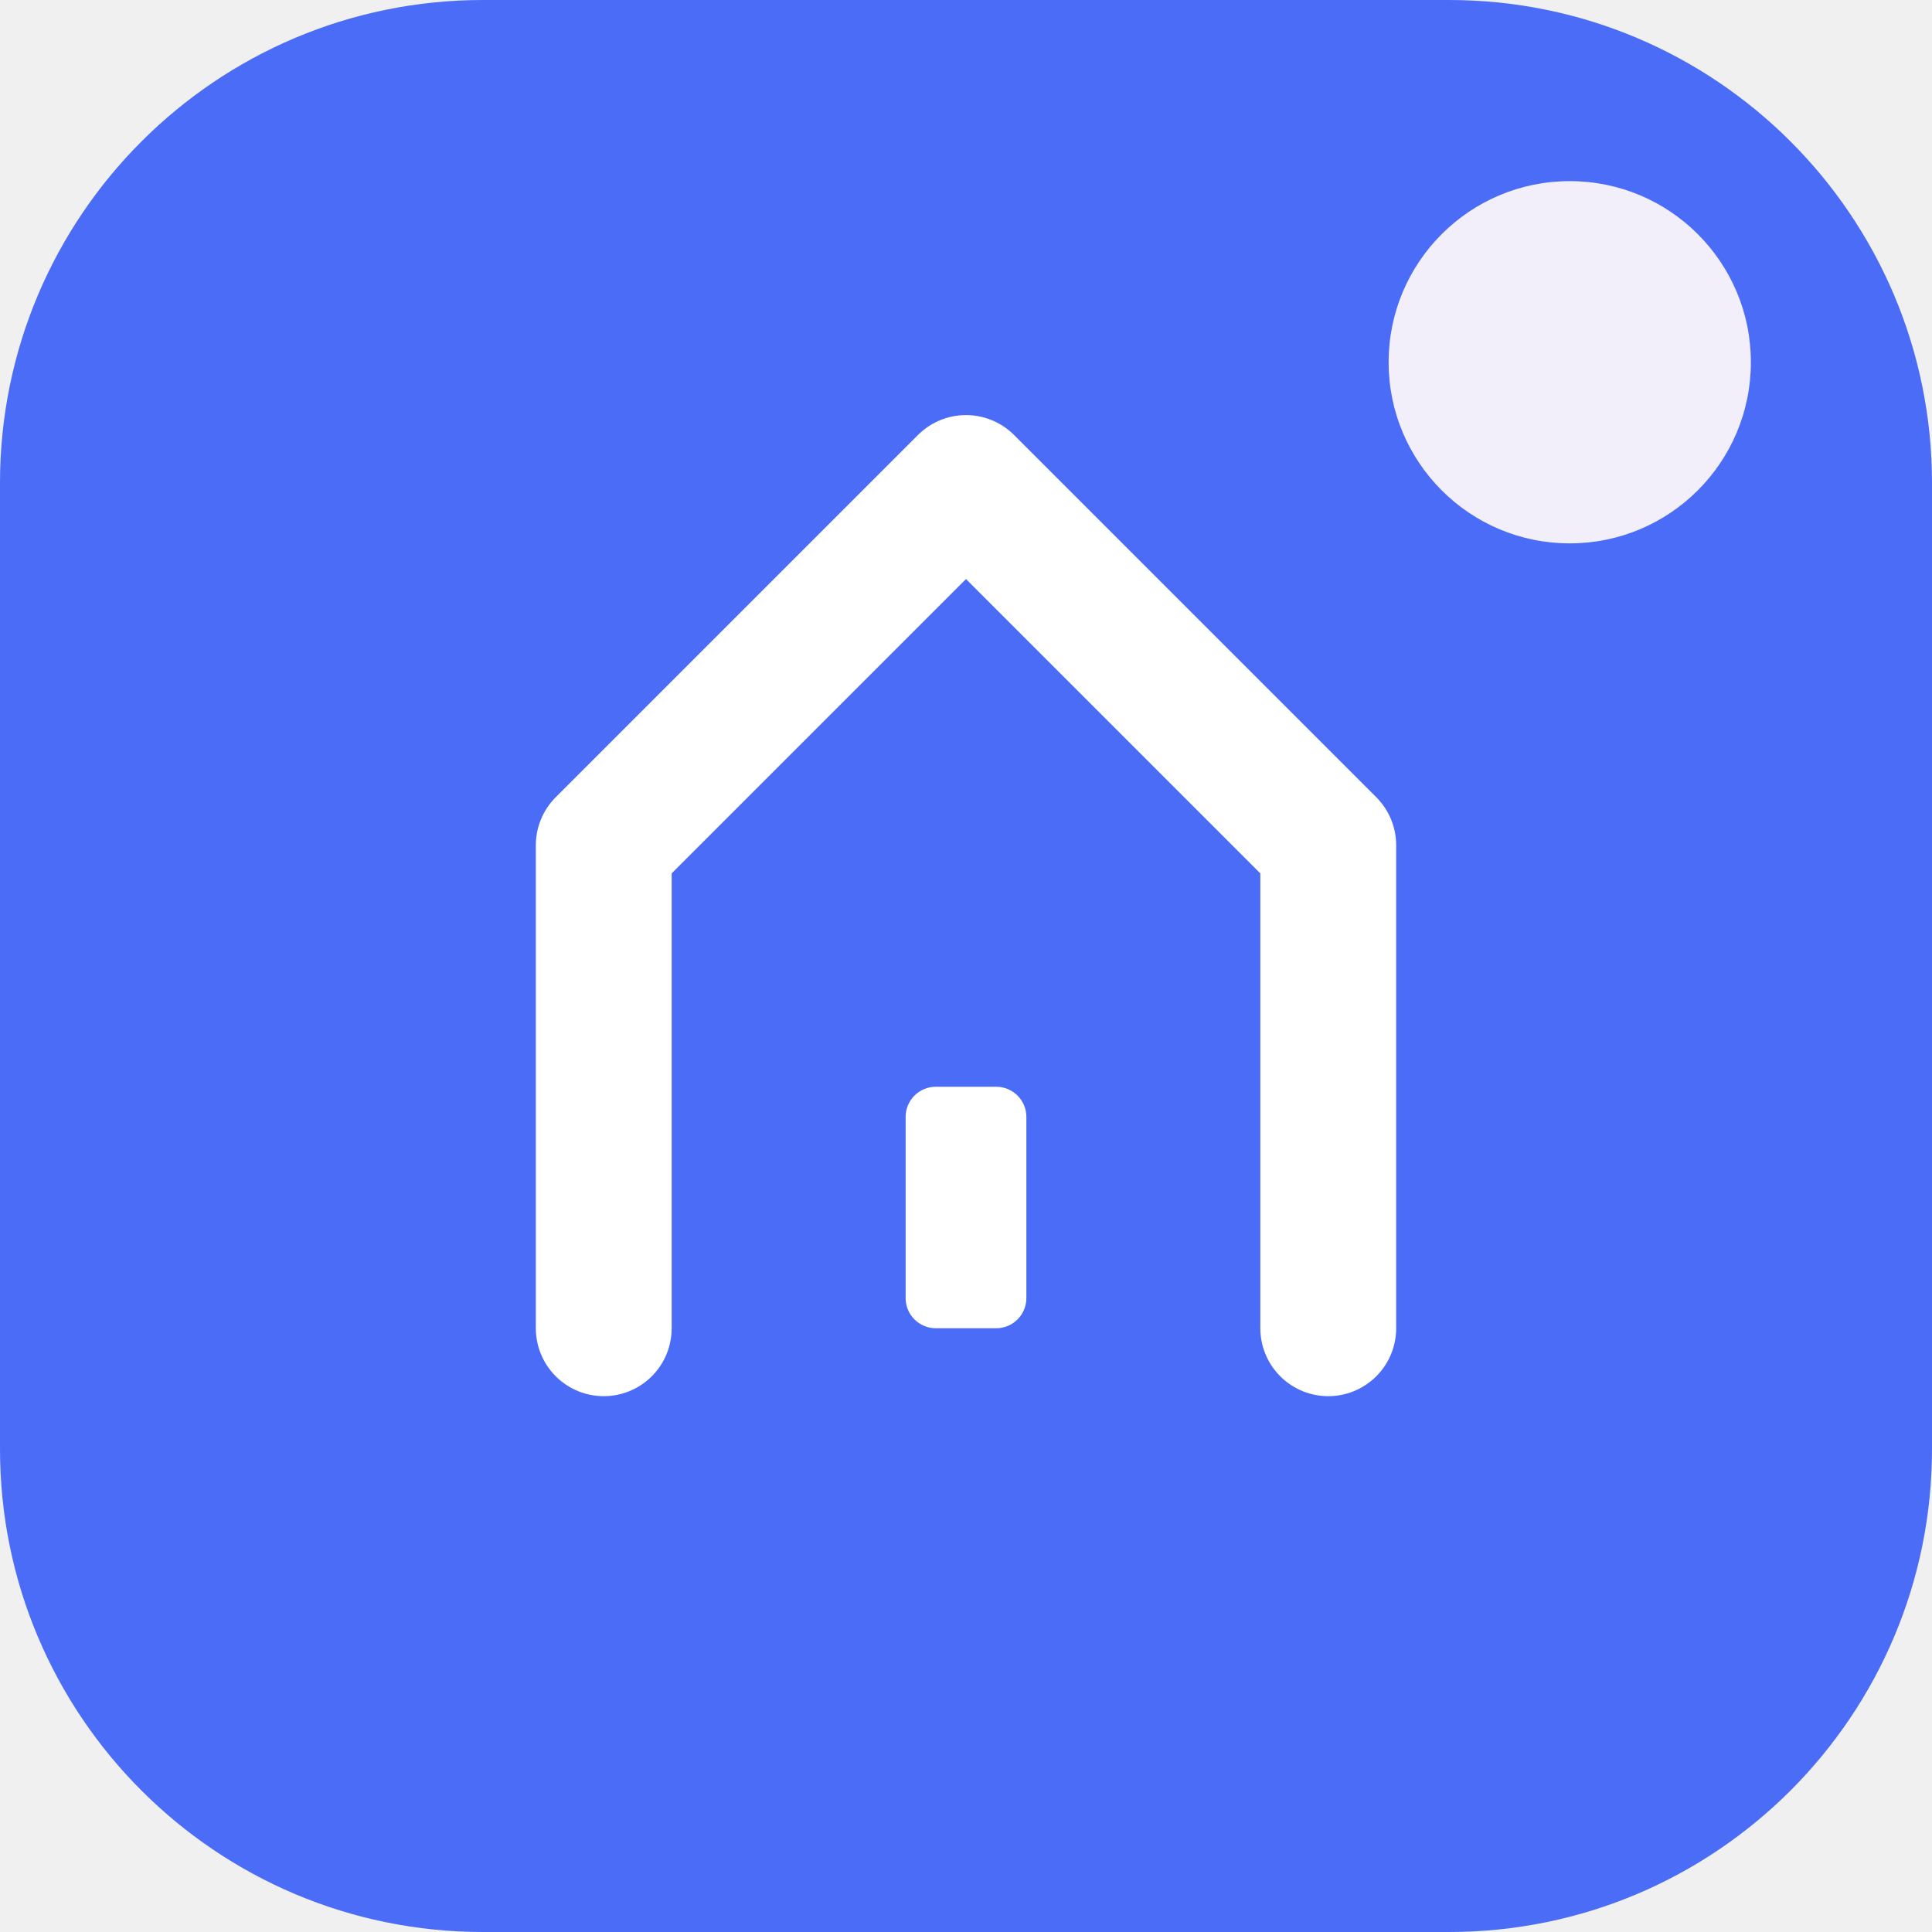
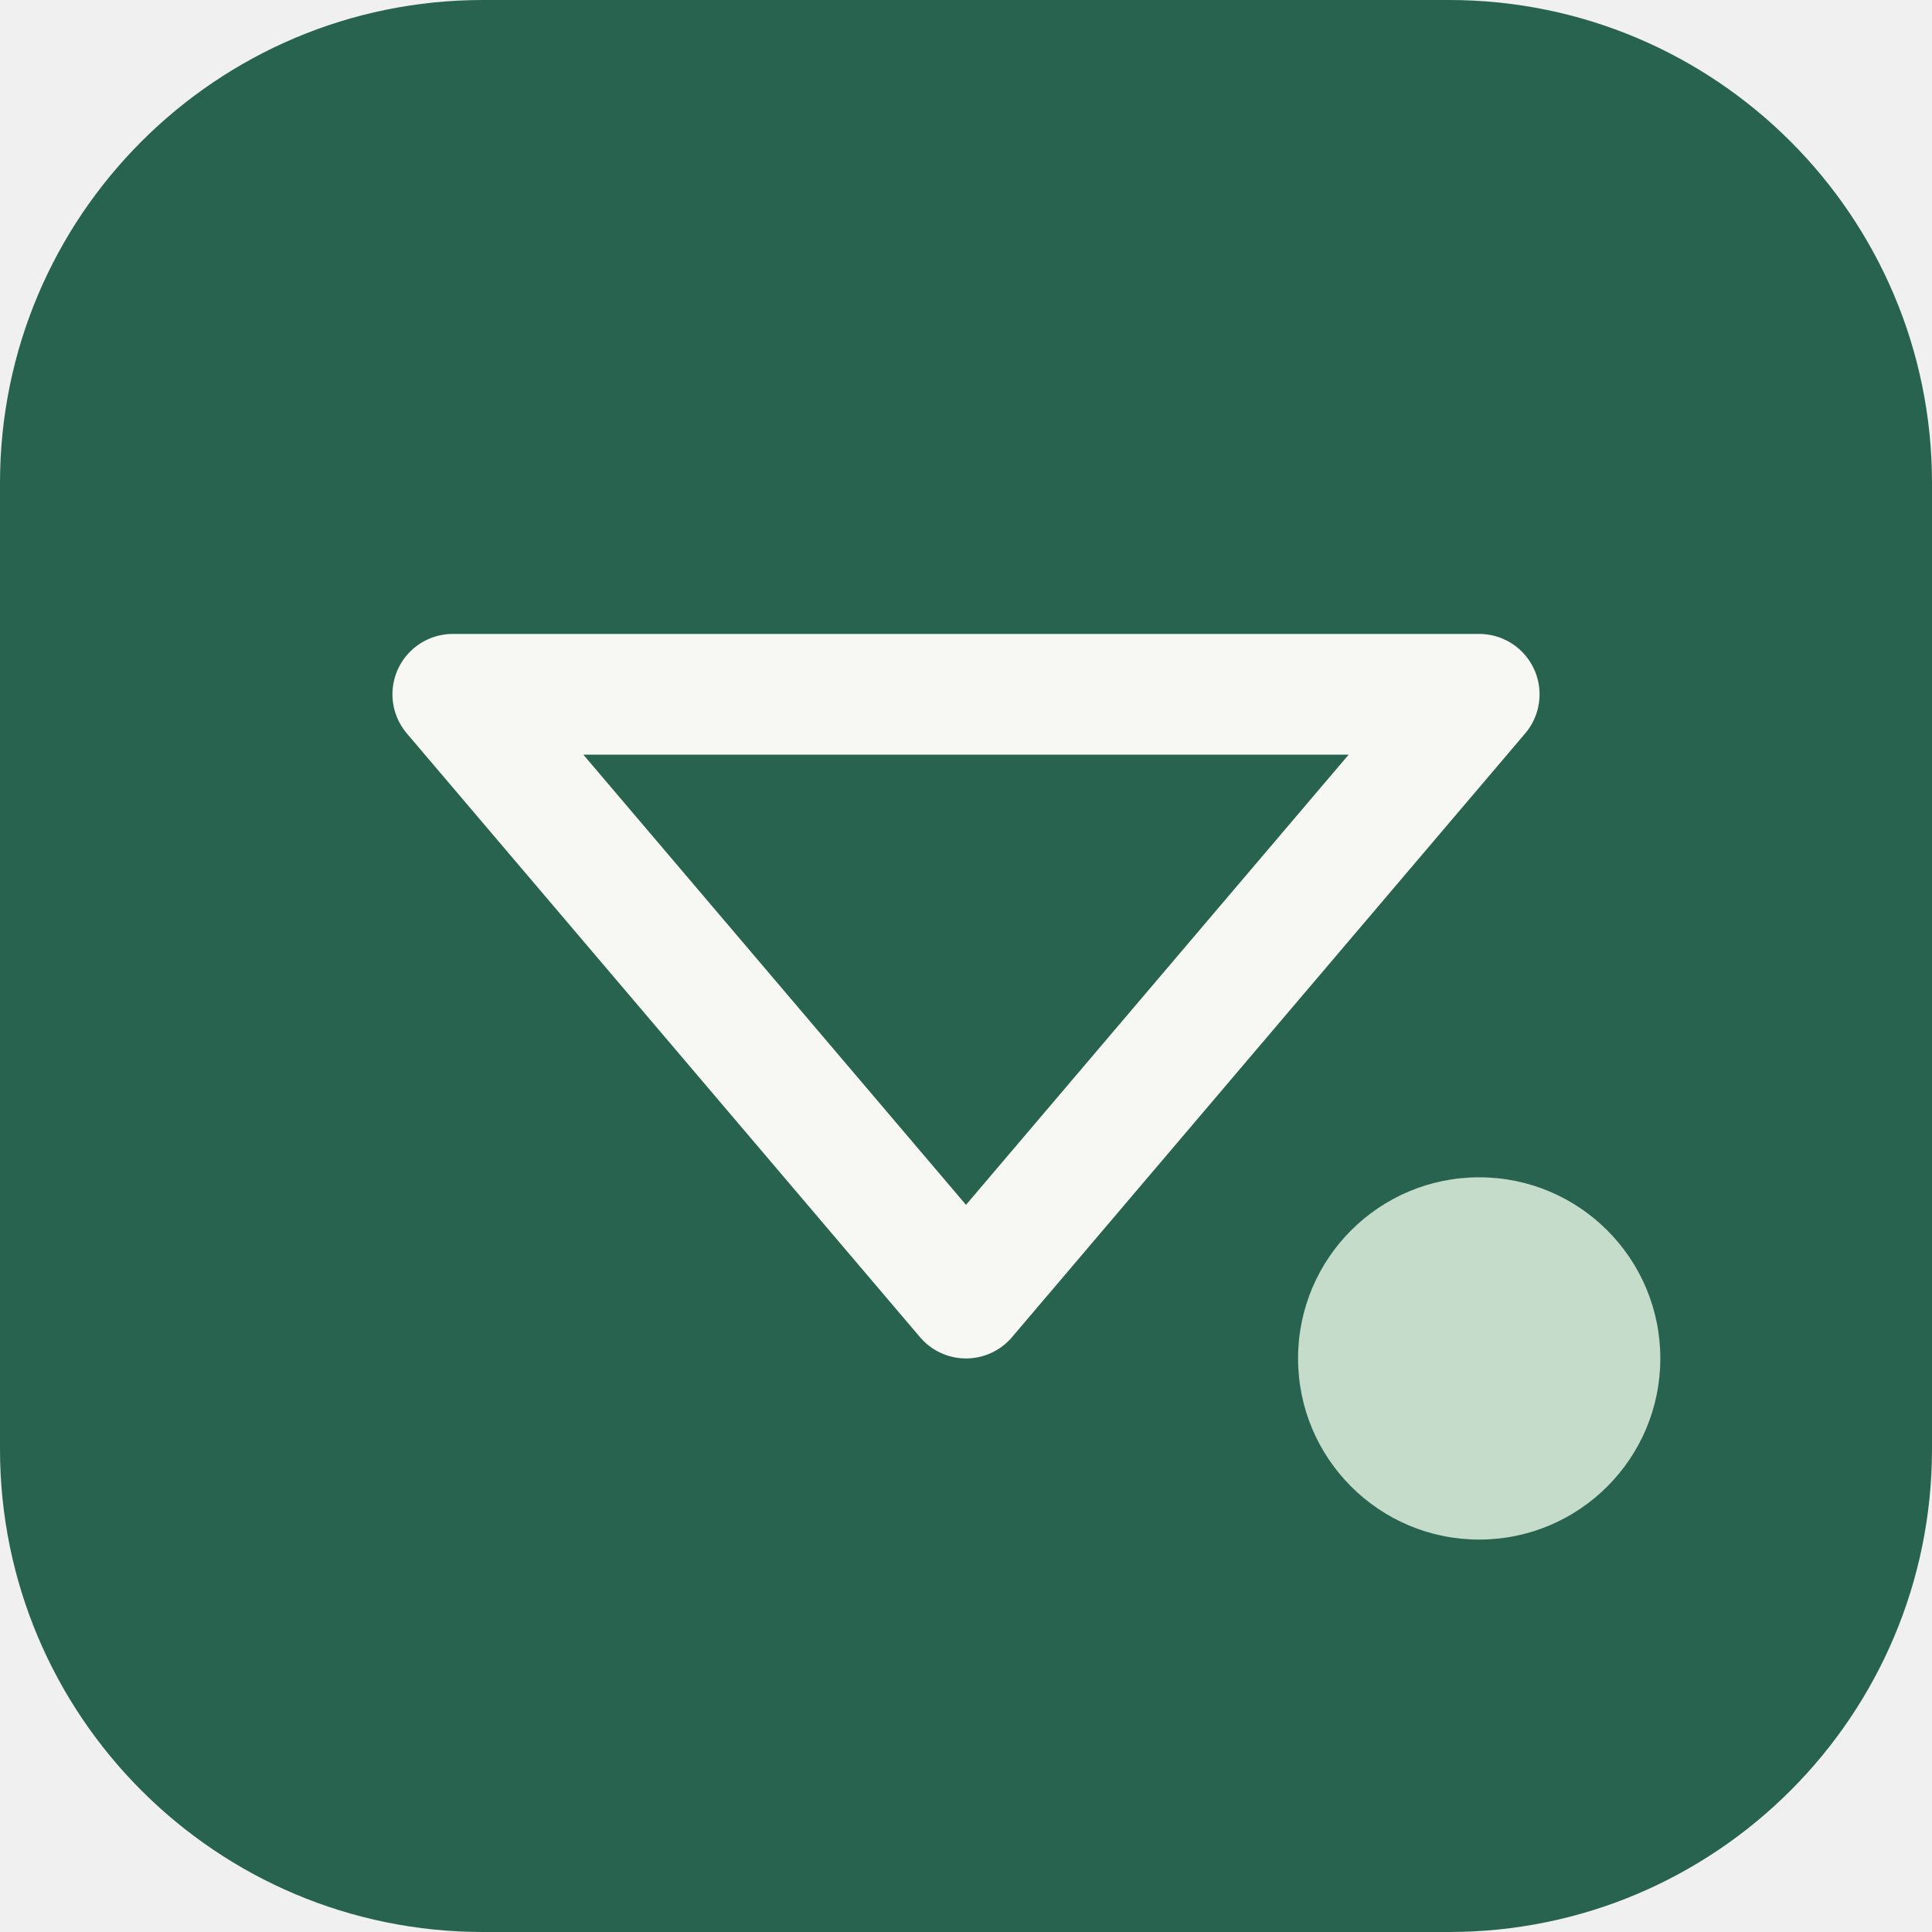
<svg xmlns="http://www.w3.org/2000/svg" viewBox="0 0 64 64" width="64" height="64">
-   <rect width="64" height="64" rx="16" fill="#4A6CF7" />
-   <path d="M20 44 V28 l12 -12 12 12 V44" fill="none" stroke="#FFFFFF" stroke-width="4.5" stroke-linecap="round" stroke-linejoin="round" />
-   <rect x="30" y="36" width="4" height="8" rx="1" fill="#FFFFFF" />
-   <circle cx="52" cy="12" r="6" fill="#F2EFFB" />
+   <rect width="64" height="64" rx="16" fill="#28634F" />
+   <path d="M15 23h34L32 43 15 23Z" fill="none" stroke="#F7F8F3" stroke-width="4" stroke-linejoin="round" />
+   <circle cx="49" cy="45" r="6" fill="#C6DCCB" />
</svg>
